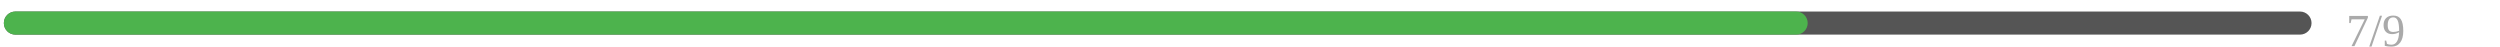
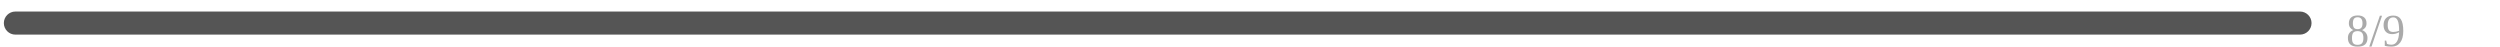
<svg xmlns="http://www.w3.org/2000/svg" width="650" height="12">
  <rect width="600" height="6" x="1" y="3" rx="3" ry="3" fill="#555" />
-   <text x="610" y="12" textLength="30" fill="#AAA" lengthAdjust="">7/9</text>
-   <rect width="469" height="6" x="1" y="3" rx="3" ry="3" fill="hsl(120 40% 50%)" />
+   <text x="610" y="12" textLength="30" fill="#AAA" lengthAdjust="">8/9</text>
+   <rect width="calc((40675/43052) * 600)" height="6" x="1" y="3" rx="3" ry="3" fill="hsl(120 40% 50%)" />
</svg>
